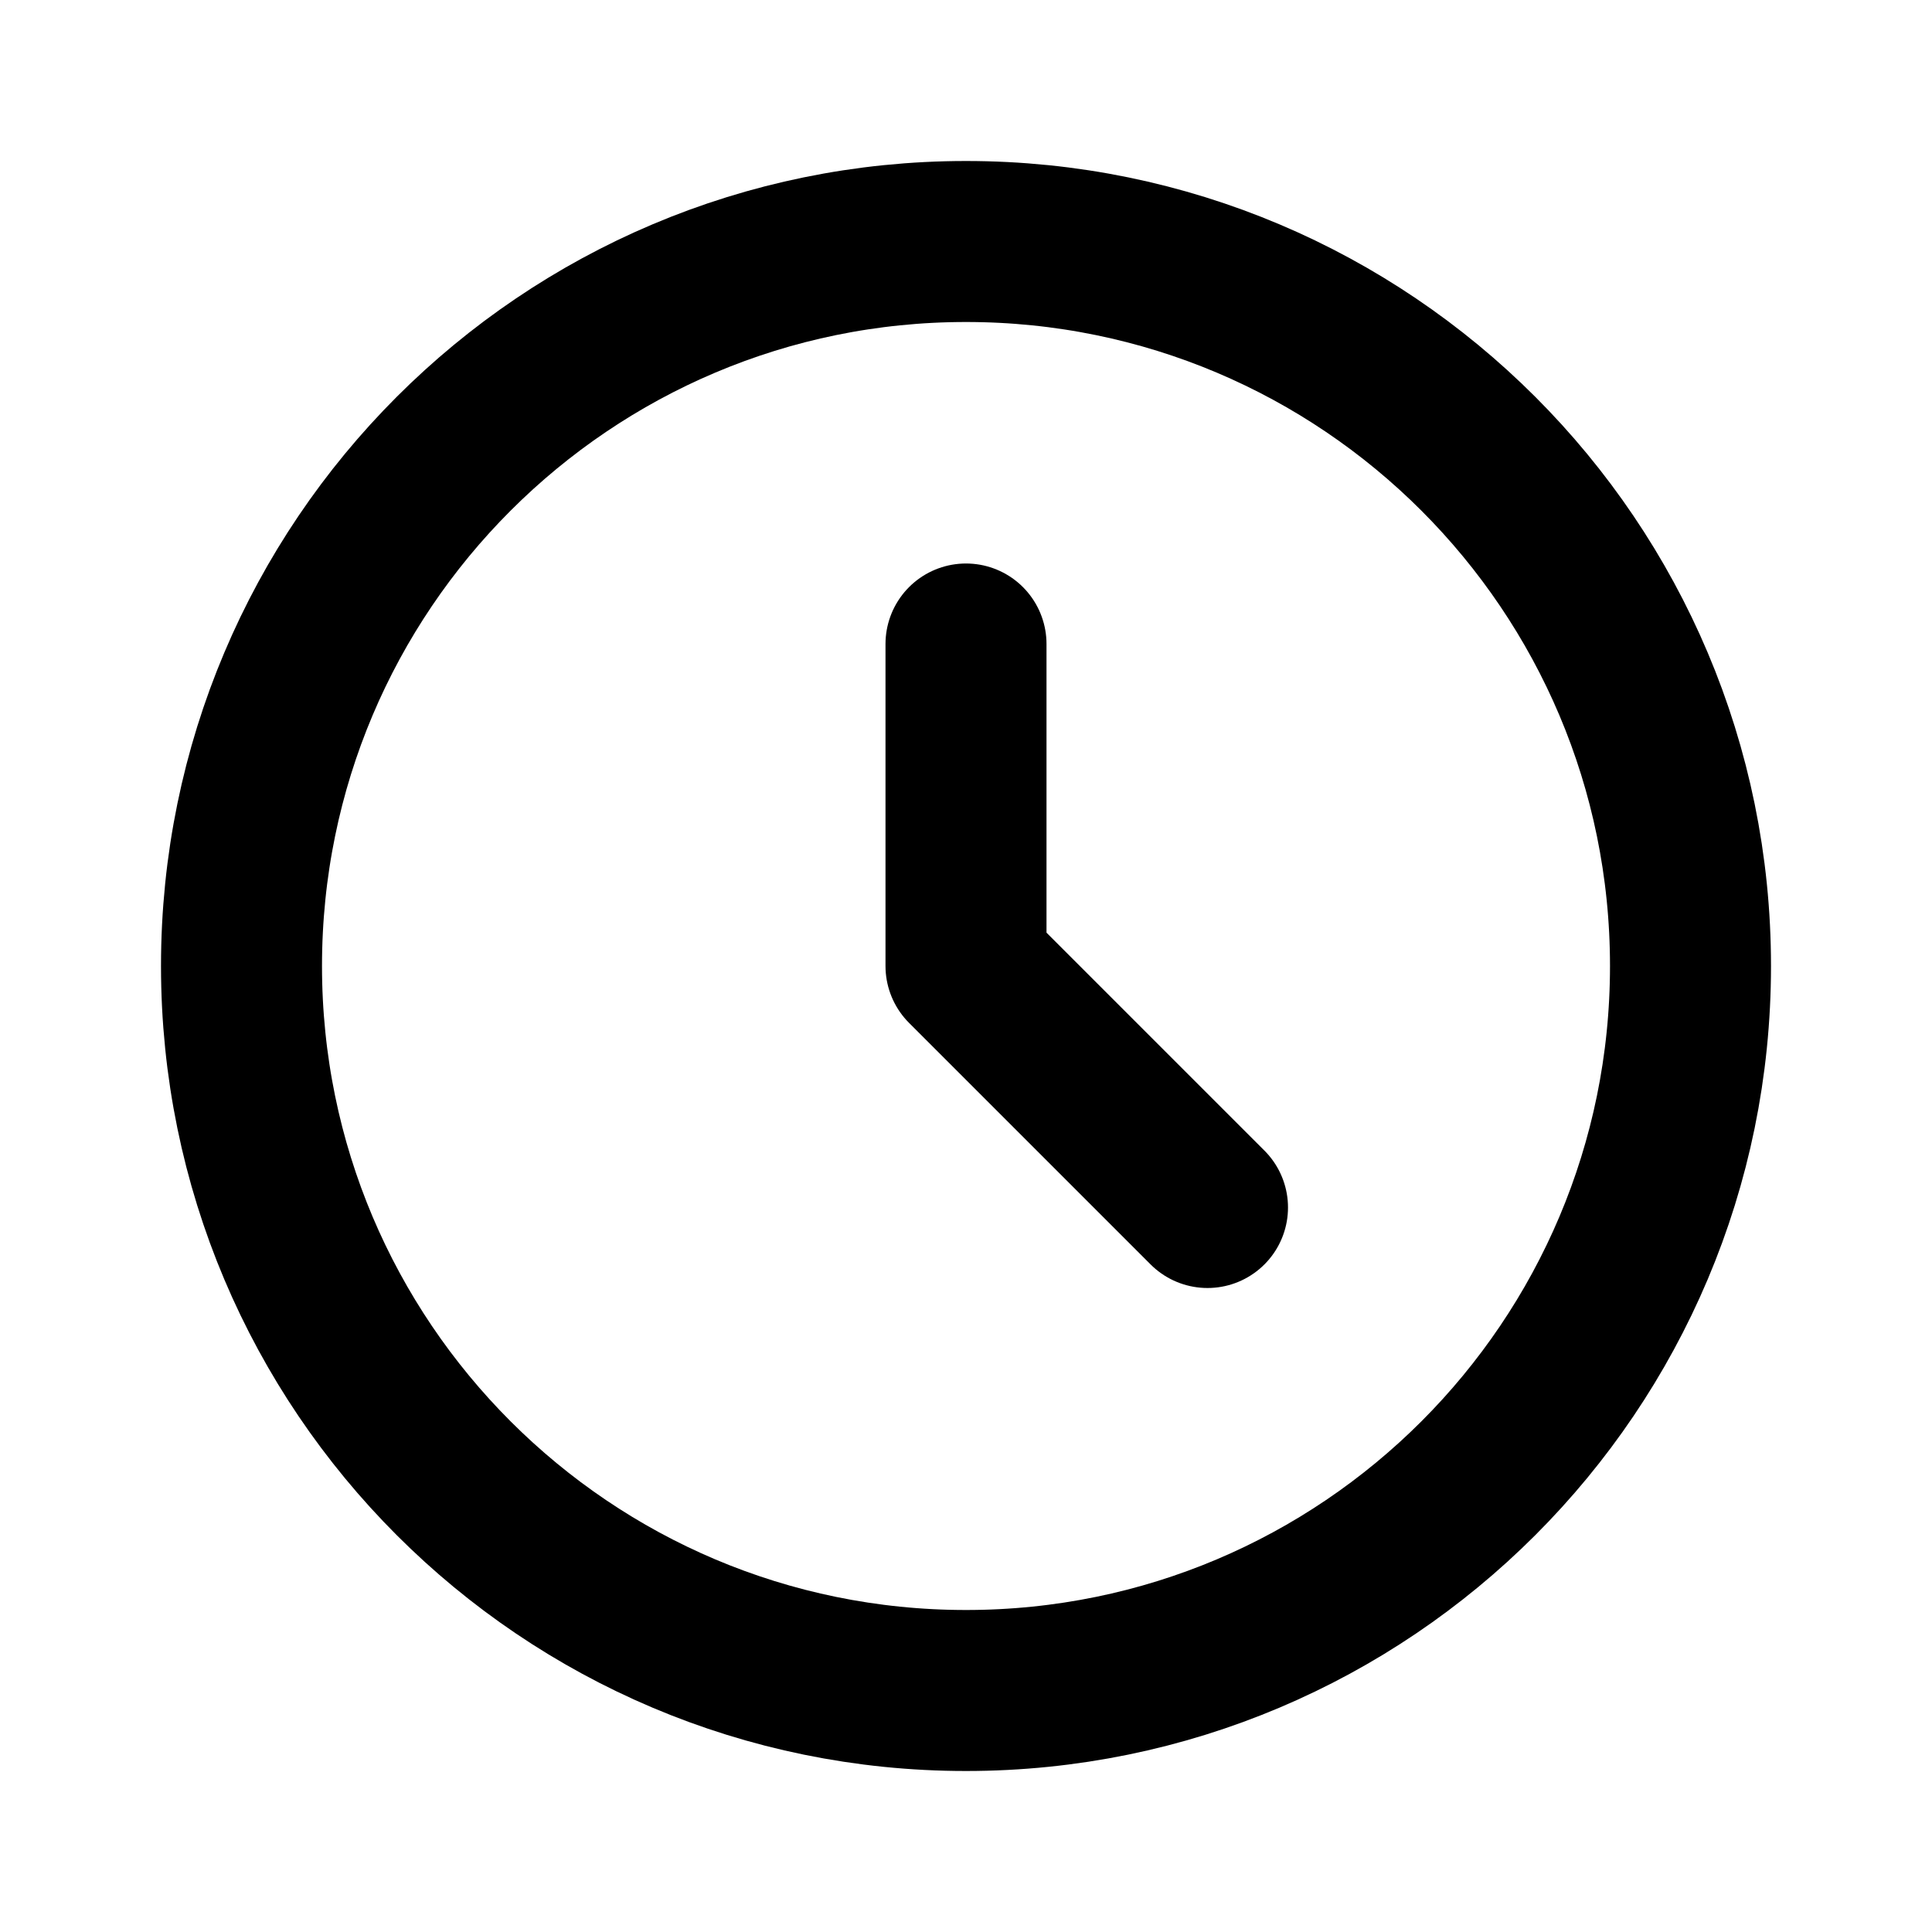
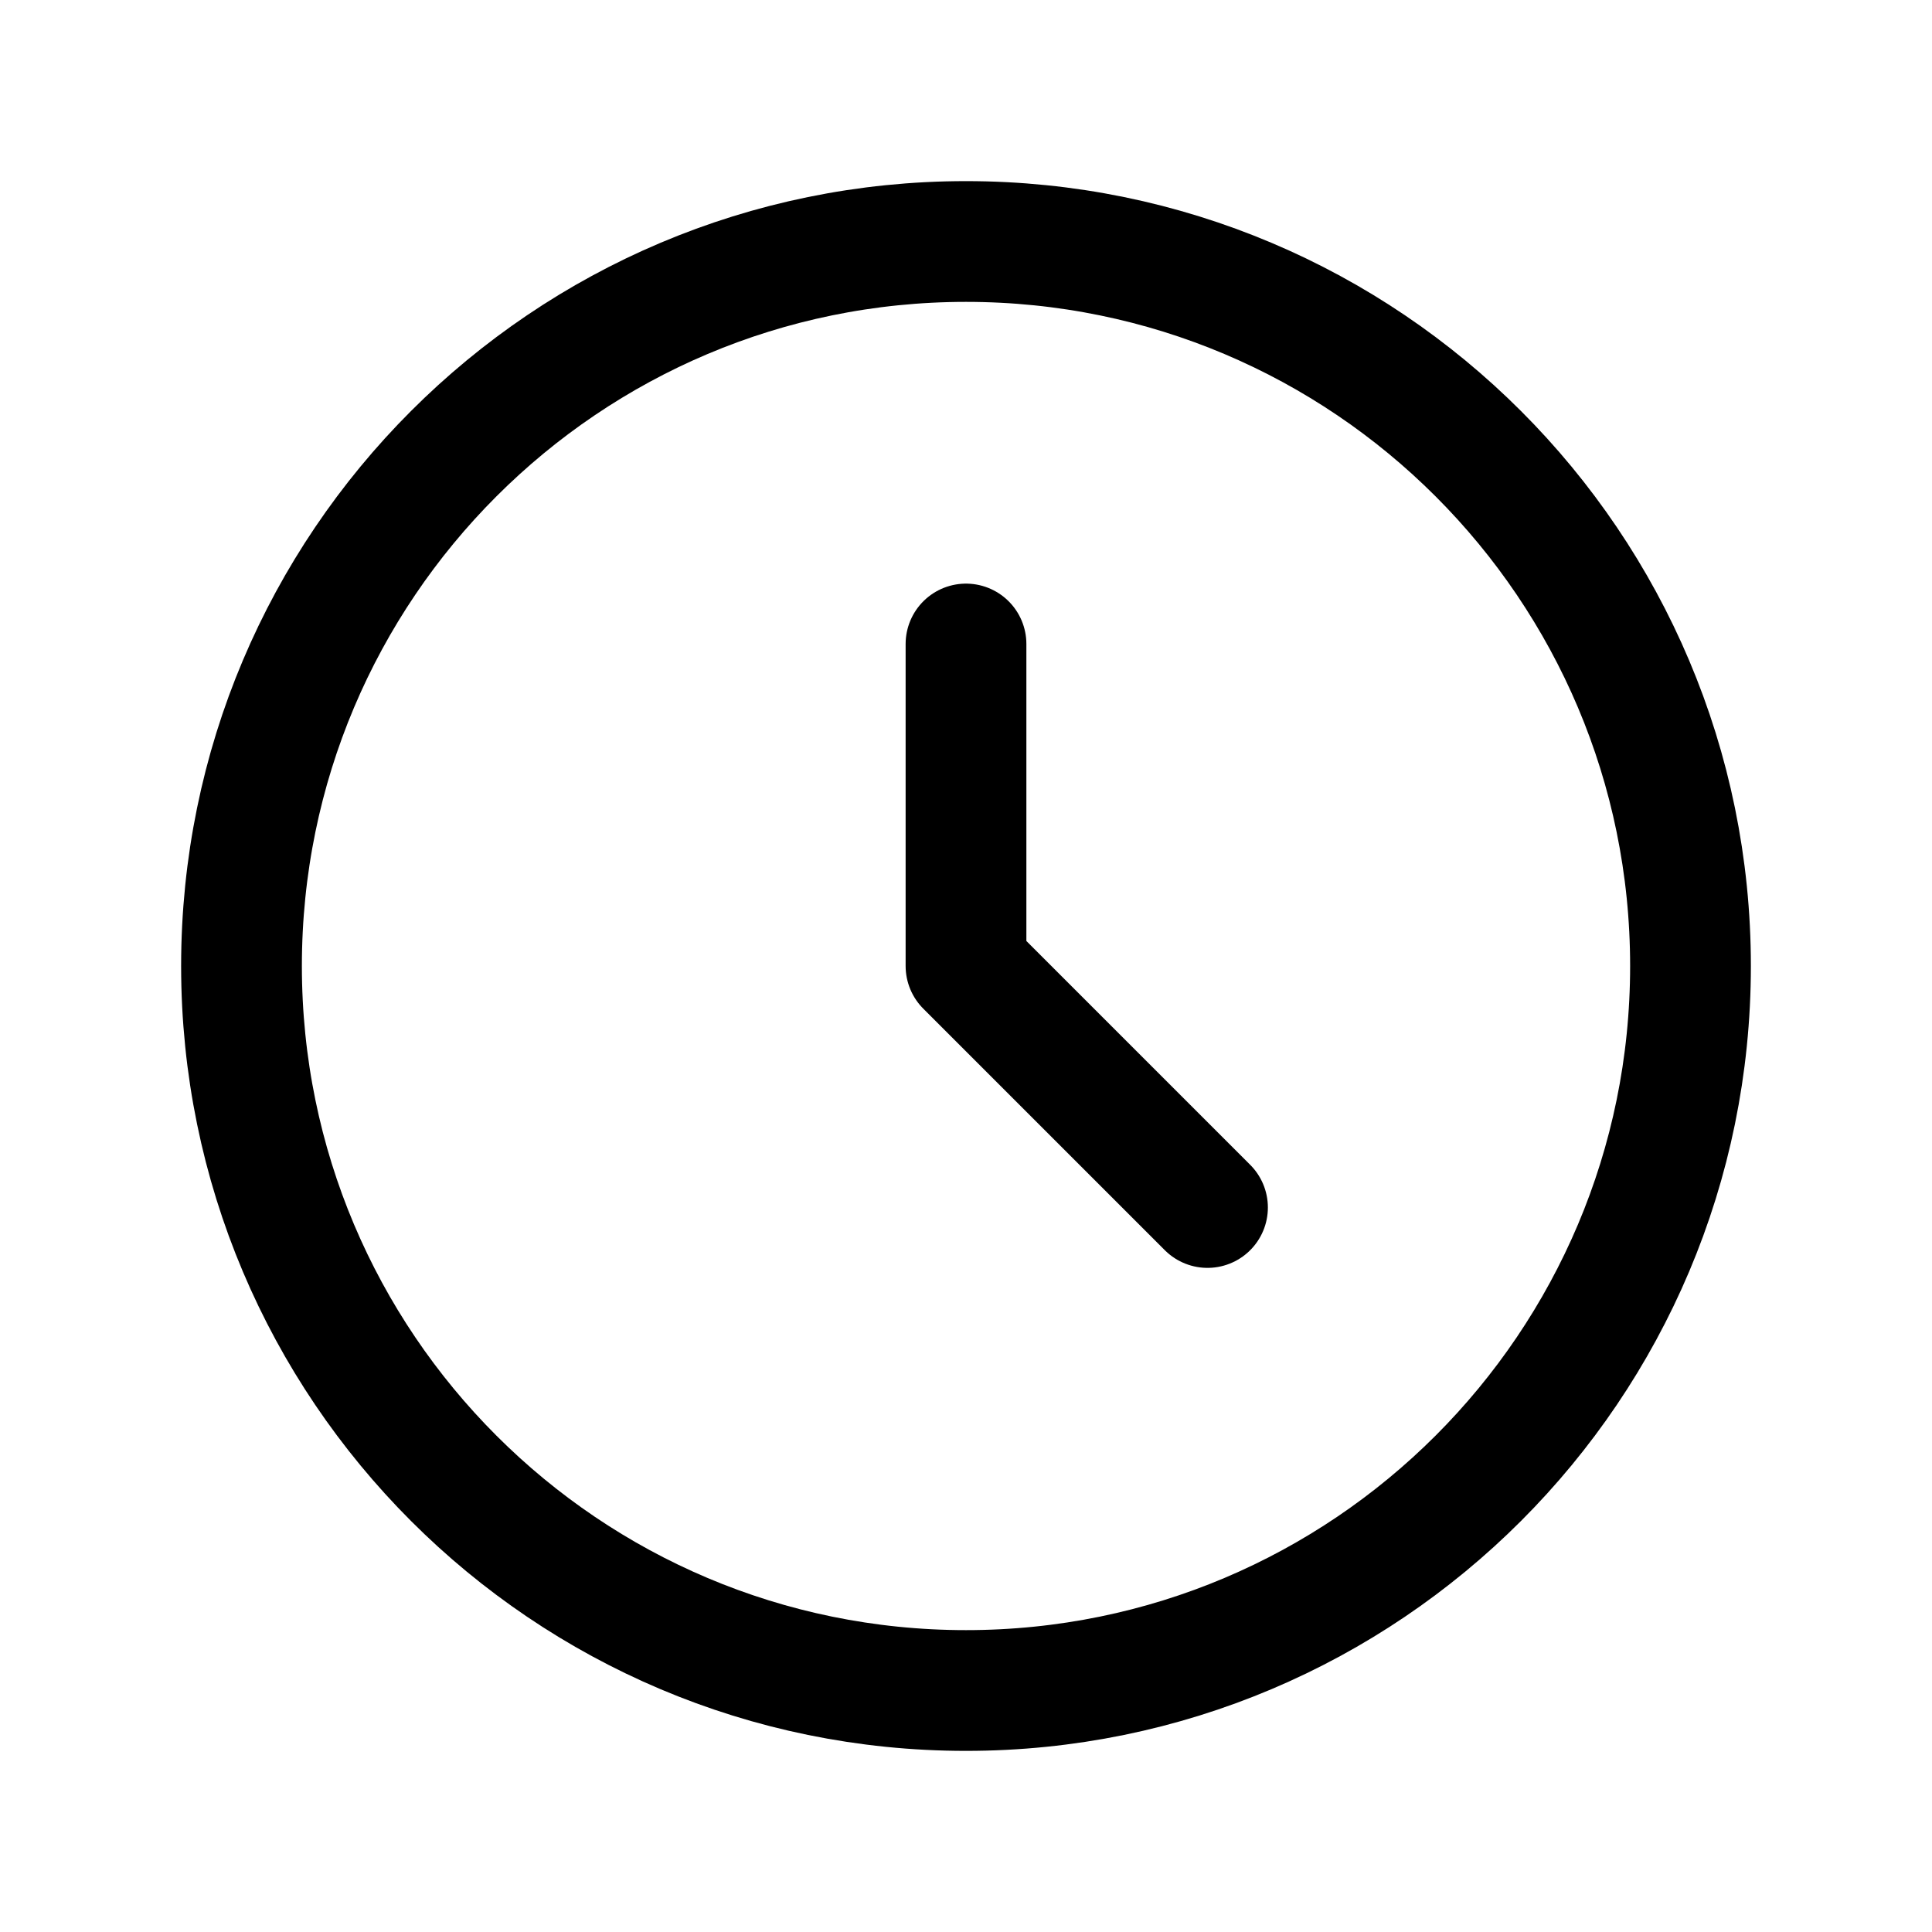
- <svg xmlns="http://www.w3.org/2000/svg" class="w-6 h-6 text-gray-800 dark:text-white" aria-hidden="true" width="24" height="24" fill="none" viewBox="0 0 24 24">
-   <path stroke="currentColor" stroke-linecap="round" stroke-linejoin="round" stroke-width="2" d="M12 8v4l3 3m6-3a9 9 0 1 1-18 0 9 9 0 0 1 18 0Z" />
+ <svg xmlns="http://www.w3.org/2000/svg" aria-hidden="true" width="24" height="24" fill="none" viewBox="0 0 24 24">
+   <path stroke="currentColor" stroke-linecap="round" stroke-linejoin="round" stroke-width="1.5" d="M12 8v4l3 3m6-3a9 9 0 1 1-18 0 9 9 0 0 1 18 0Z" />
</svg>
